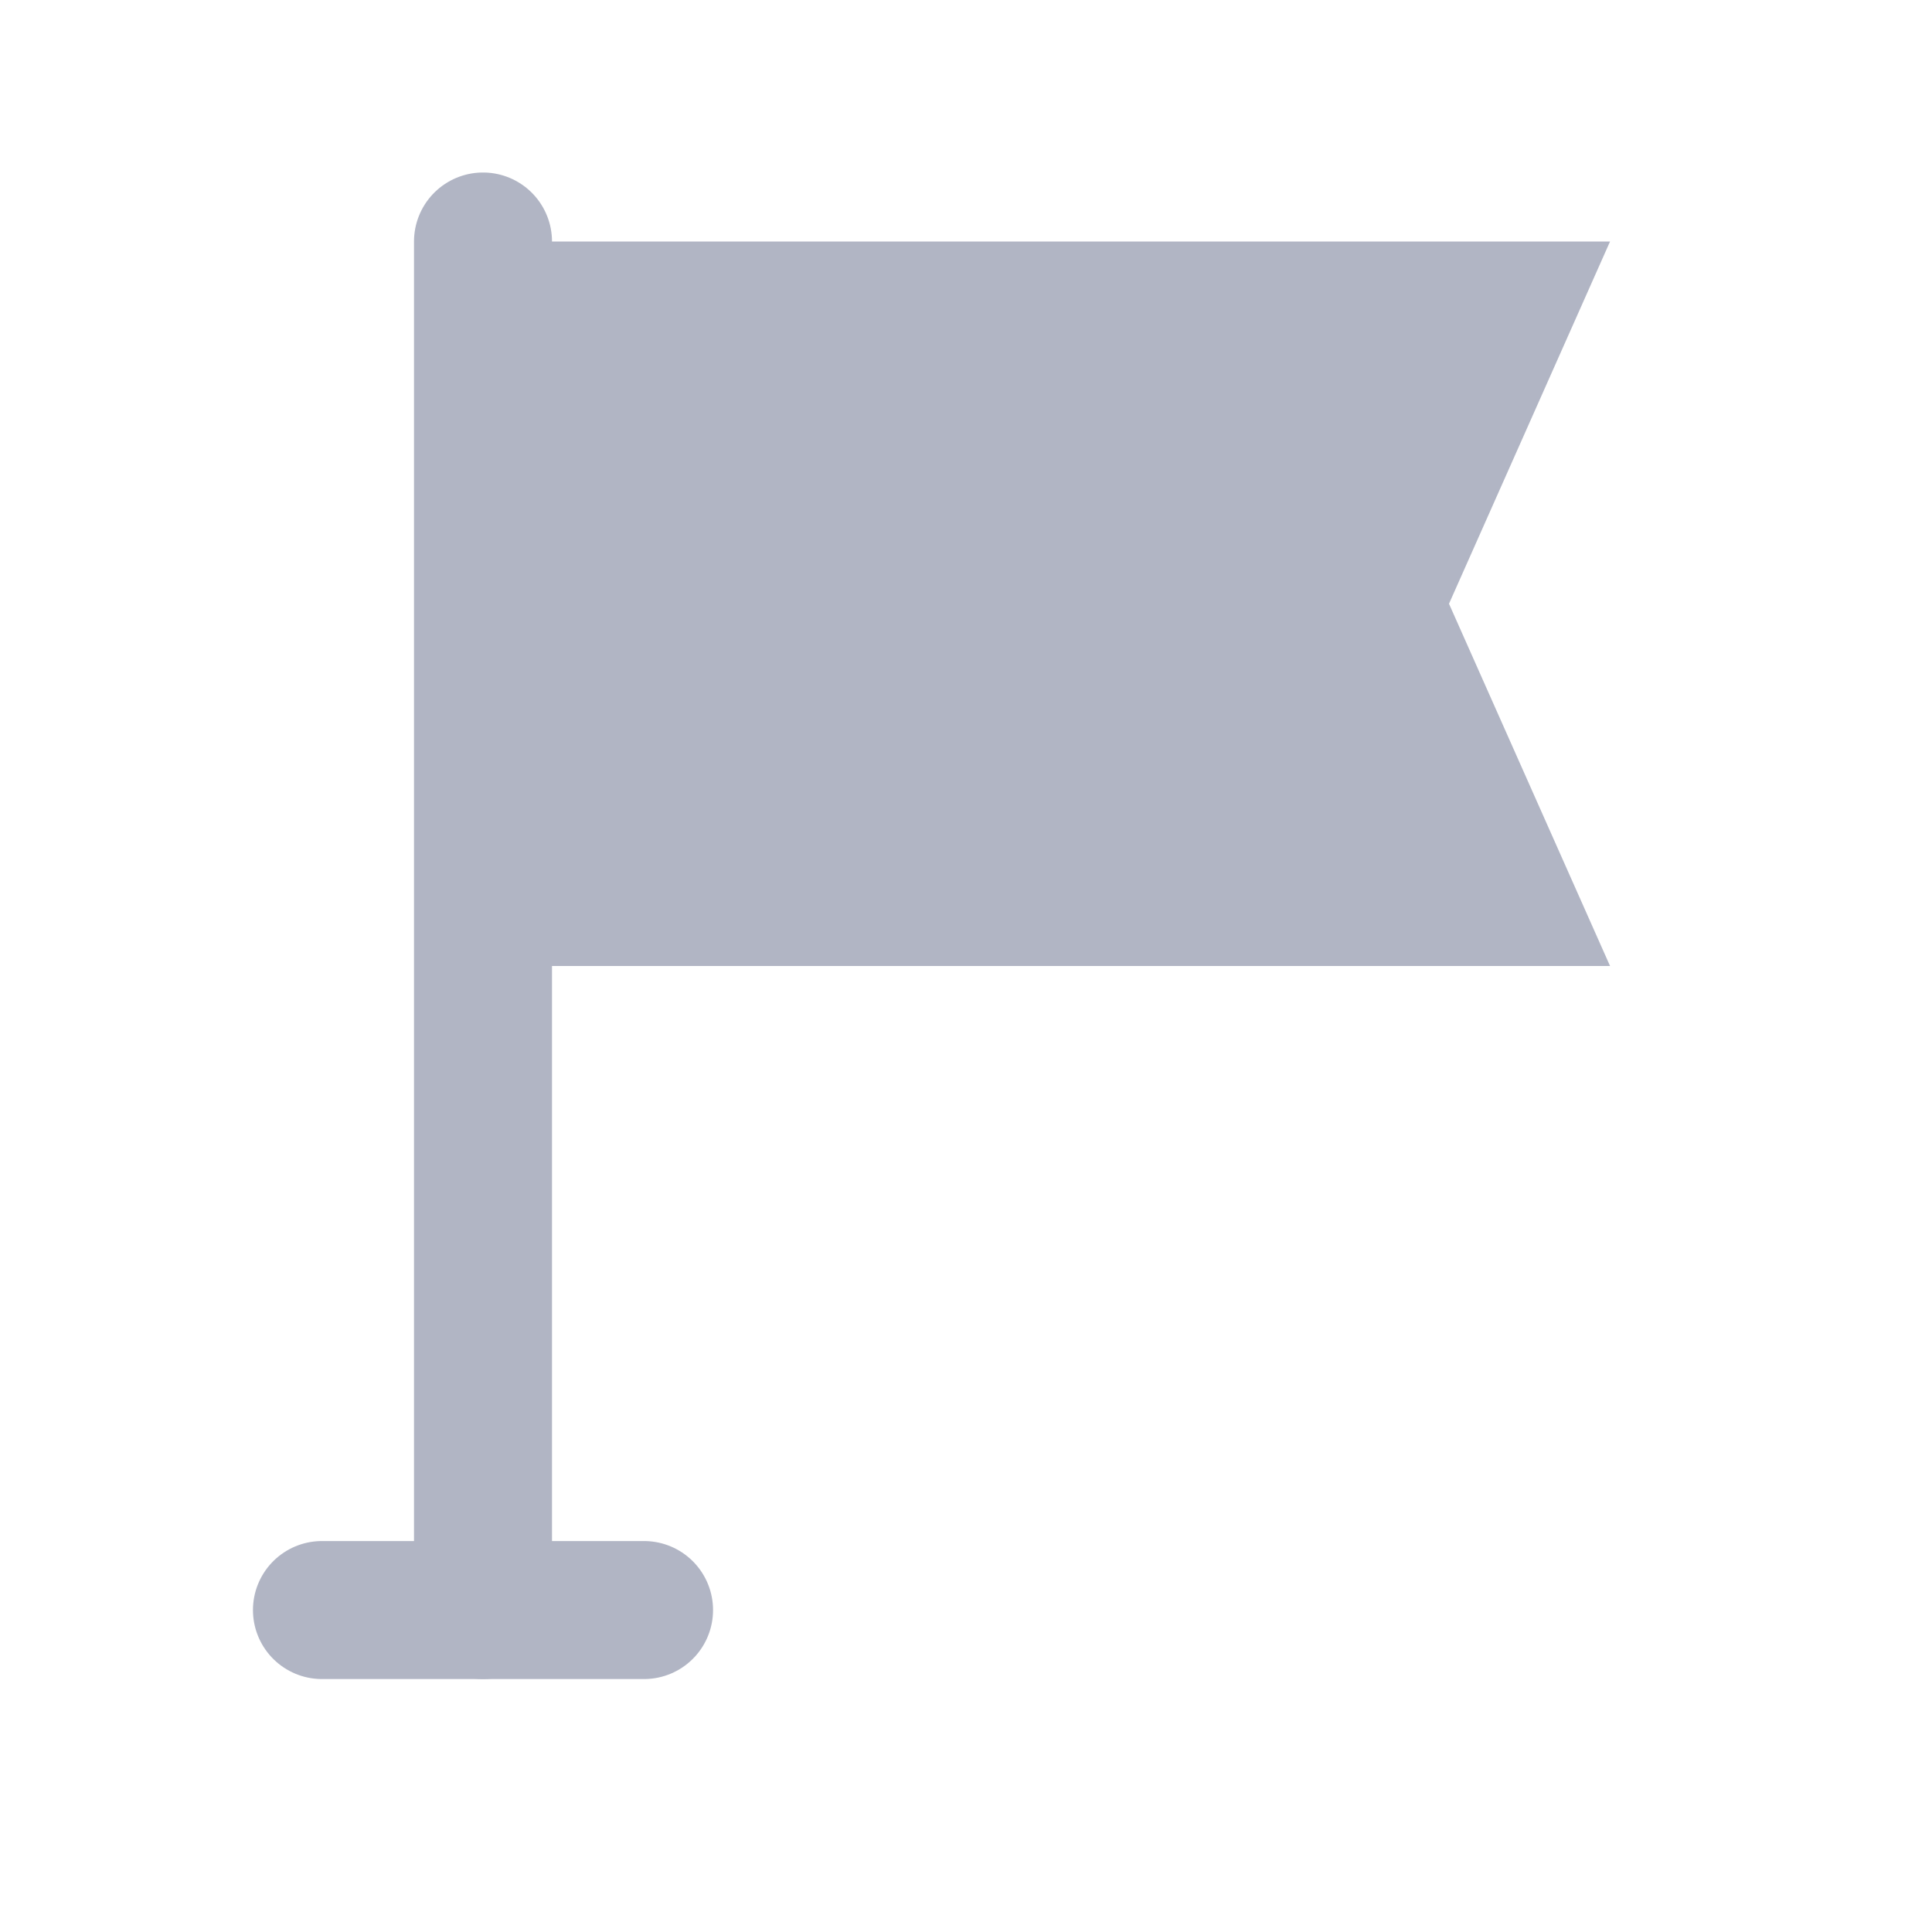
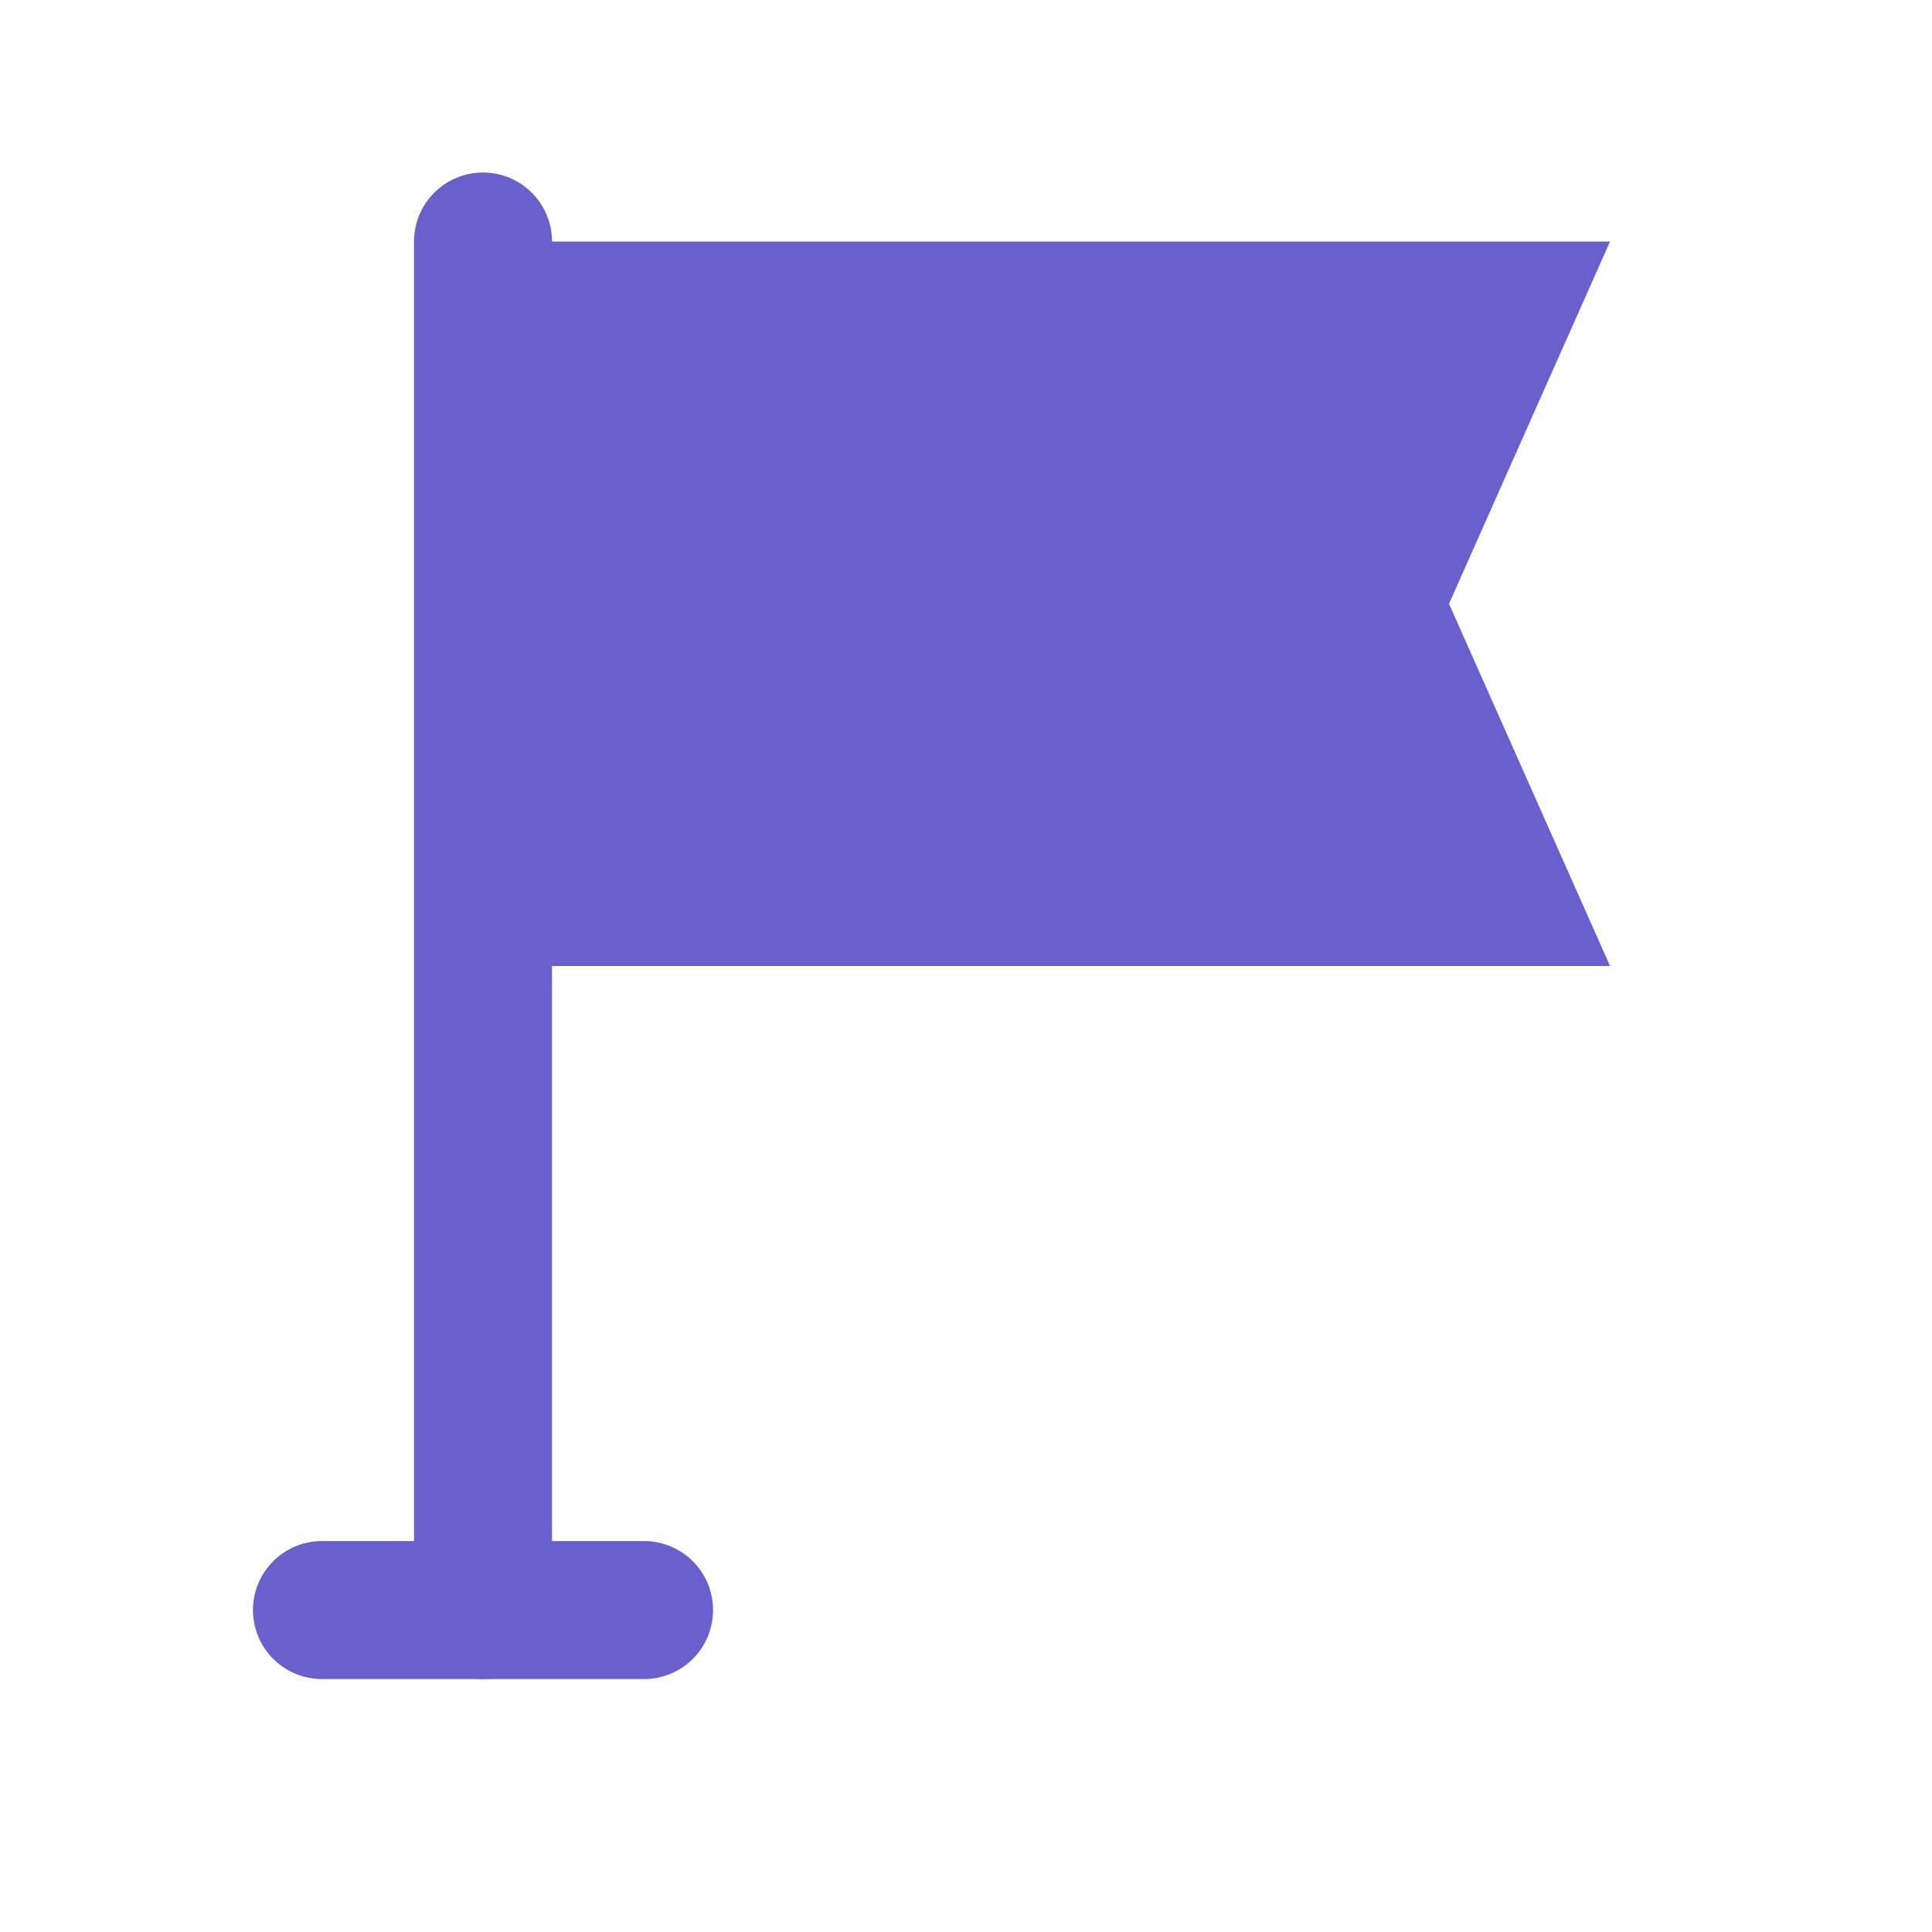
<svg xmlns="http://www.w3.org/2000/svg" width="14" height="14" viewBox="0 0 14 14" fill="none">
-   <path fill-rule="evenodd" clip-rule="evenodd" d="M3.5 1.75H11.667L10.5 4.375L11.667 7H3.5" fill="#B1B5C4" />
-   <path d="M4.667 11.667H2.333" stroke="#B1B5C4" stroke-linecap="round" stroke-linejoin="round" />
-   <path d="M3.5 11.667V1.75" stroke="#B1B5C4" stroke-linecap="round" stroke-linejoin="round" />
+   <path fill-rule="evenodd" clip-rule="evenodd" d="M3.5 1.75H11.667L10.5 4.375L11.667 7H3.5" fill="rgb(105, 96, 205)" />
+   <path d="M4.667 11.667H2.333" stroke="rgb(105, 96, 205)" stroke-linecap="round" stroke-linejoin="round" />
+   <path d="M3.5 11.667V1.75" stroke="rgb(105, 96, 205)" stroke-linecap="round" stroke-linejoin="round" />
</svg>
